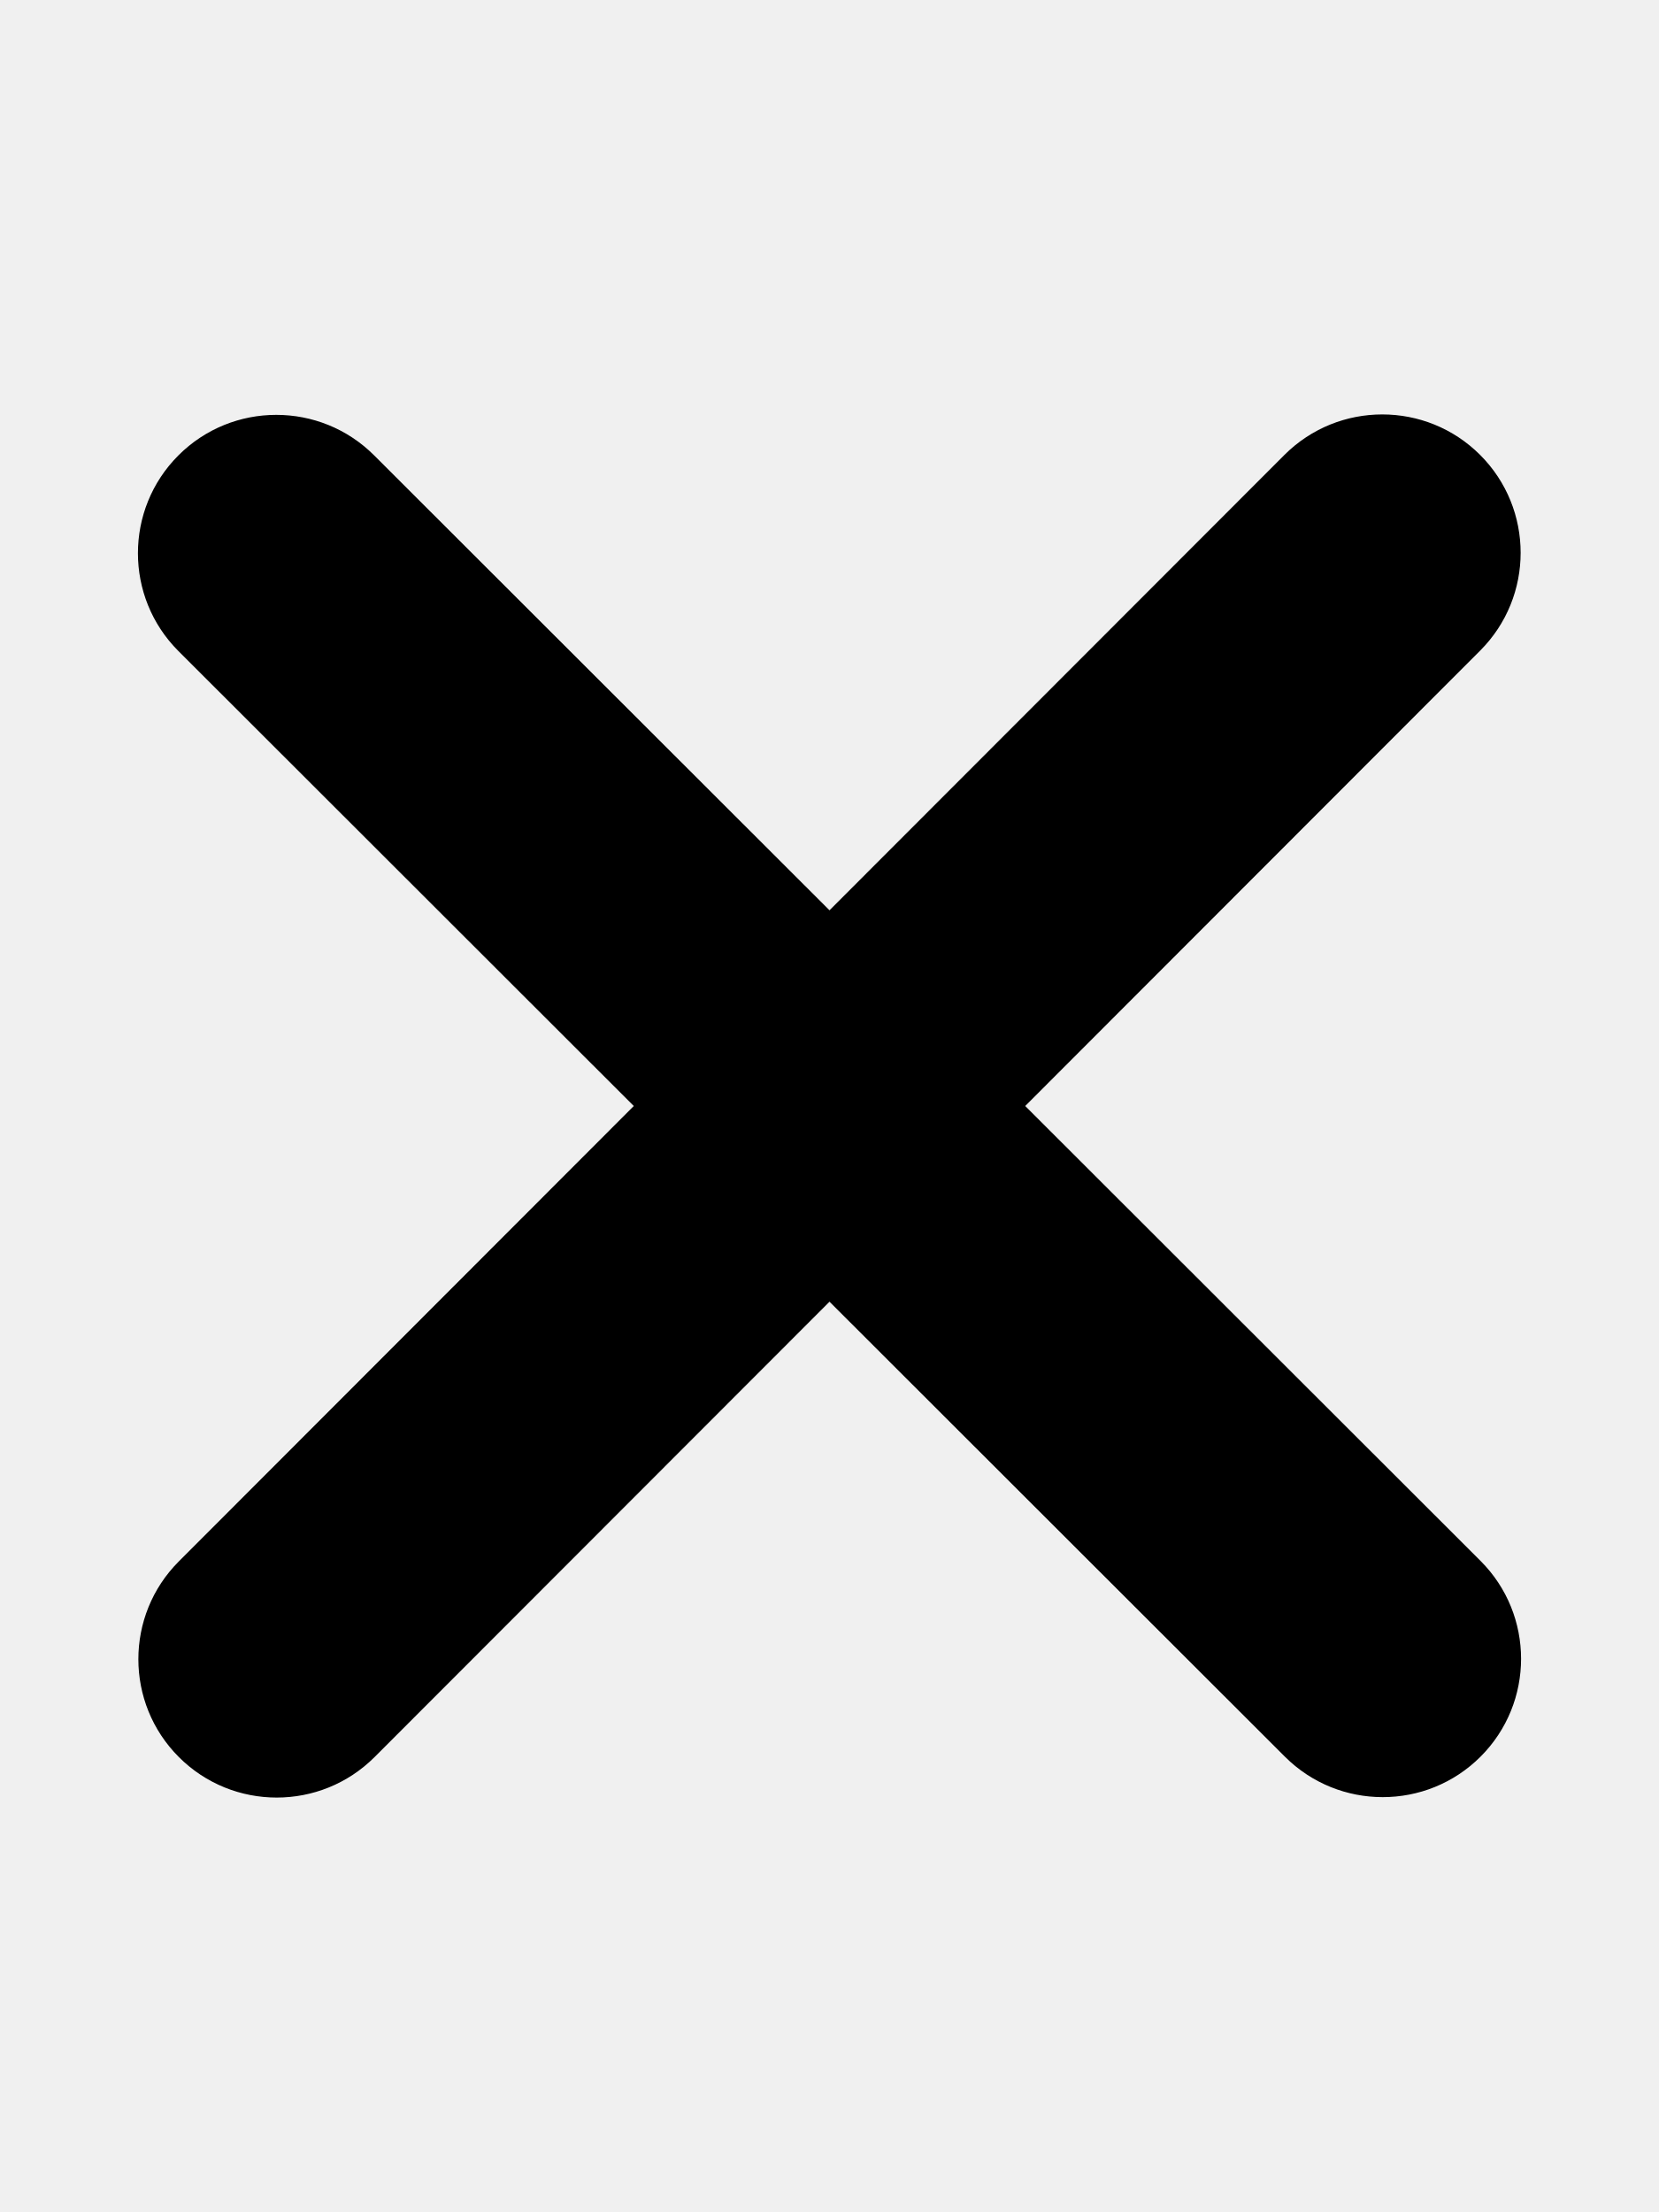
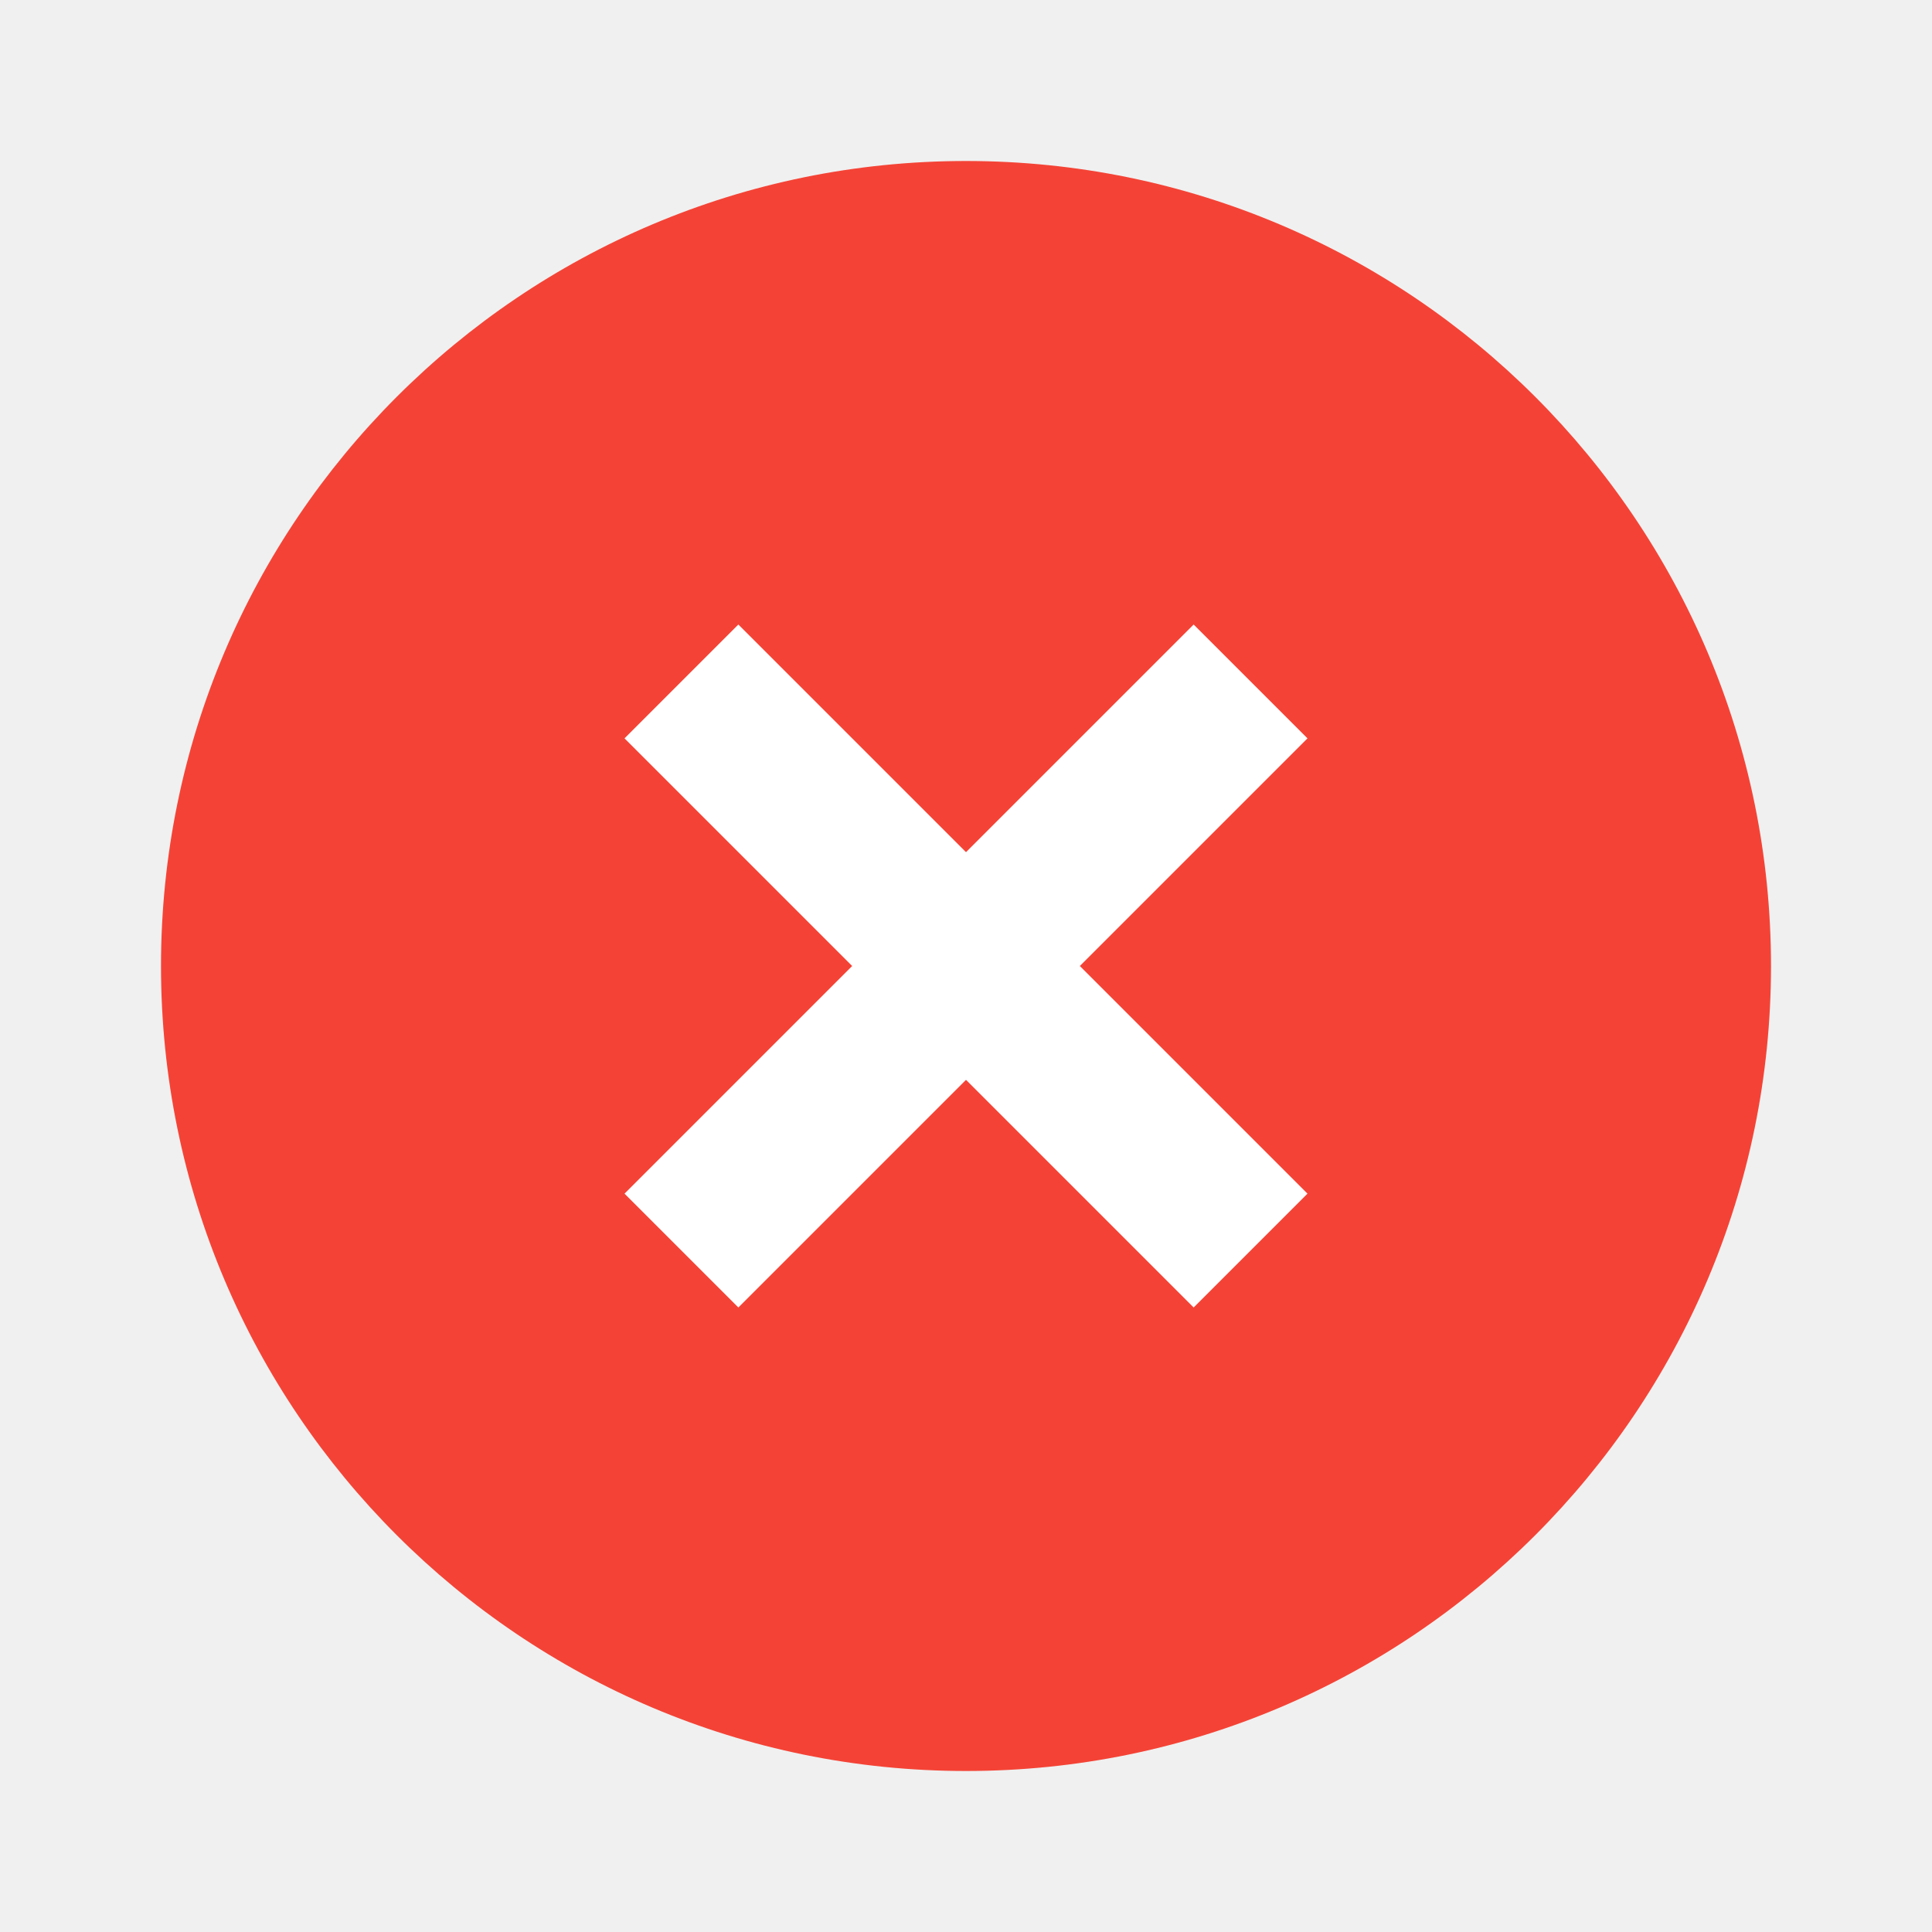
- <svg xmlns="http://www.w3.org/2000/svg" viewBox="0 0 384 512">
-   <path d="M342.6 150.6c12.5-12.5 12.5-32.8 0-45.3s-32.8-12.5-45.3 0L192 210.7 86.6 105.4c-12.5-12.5-32.8-12.5-45.3 0s-12.5 32.8 0 45.3L146.7 256 41.4 361.4c-12.5 12.5-12.5 32.8 0 45.3s32.8 12.5 45.3 0L192 301.3 297.4 406.6c12.5 12.5 32.8 12.5 45.3 0s12.5-32.8 0-45.3L237.3 256 342.6 150.6z" />
+ <svg xmlns="http://www.w3.org/2000/svg" viewBox="0 0 48 48" width="48px" height="48px">
+   <path fill="#f44336" d="M44,24c0,11.045-8.955,20-20,20S4,35.045,4,24S12.955,4,24,4S44,12.955,44,24z" />
+   <path fill="#fff" d="M29.656,15.516l2.828,2.828l-14.14,14.14l-2.828-2.828L29.656,15.516z" />
+   <path fill="#fff" d="M32.484,29.656l-2.828,2.828l-14.14-14.14l2.828-2.828L32.484,29.656z" />
</svg>
